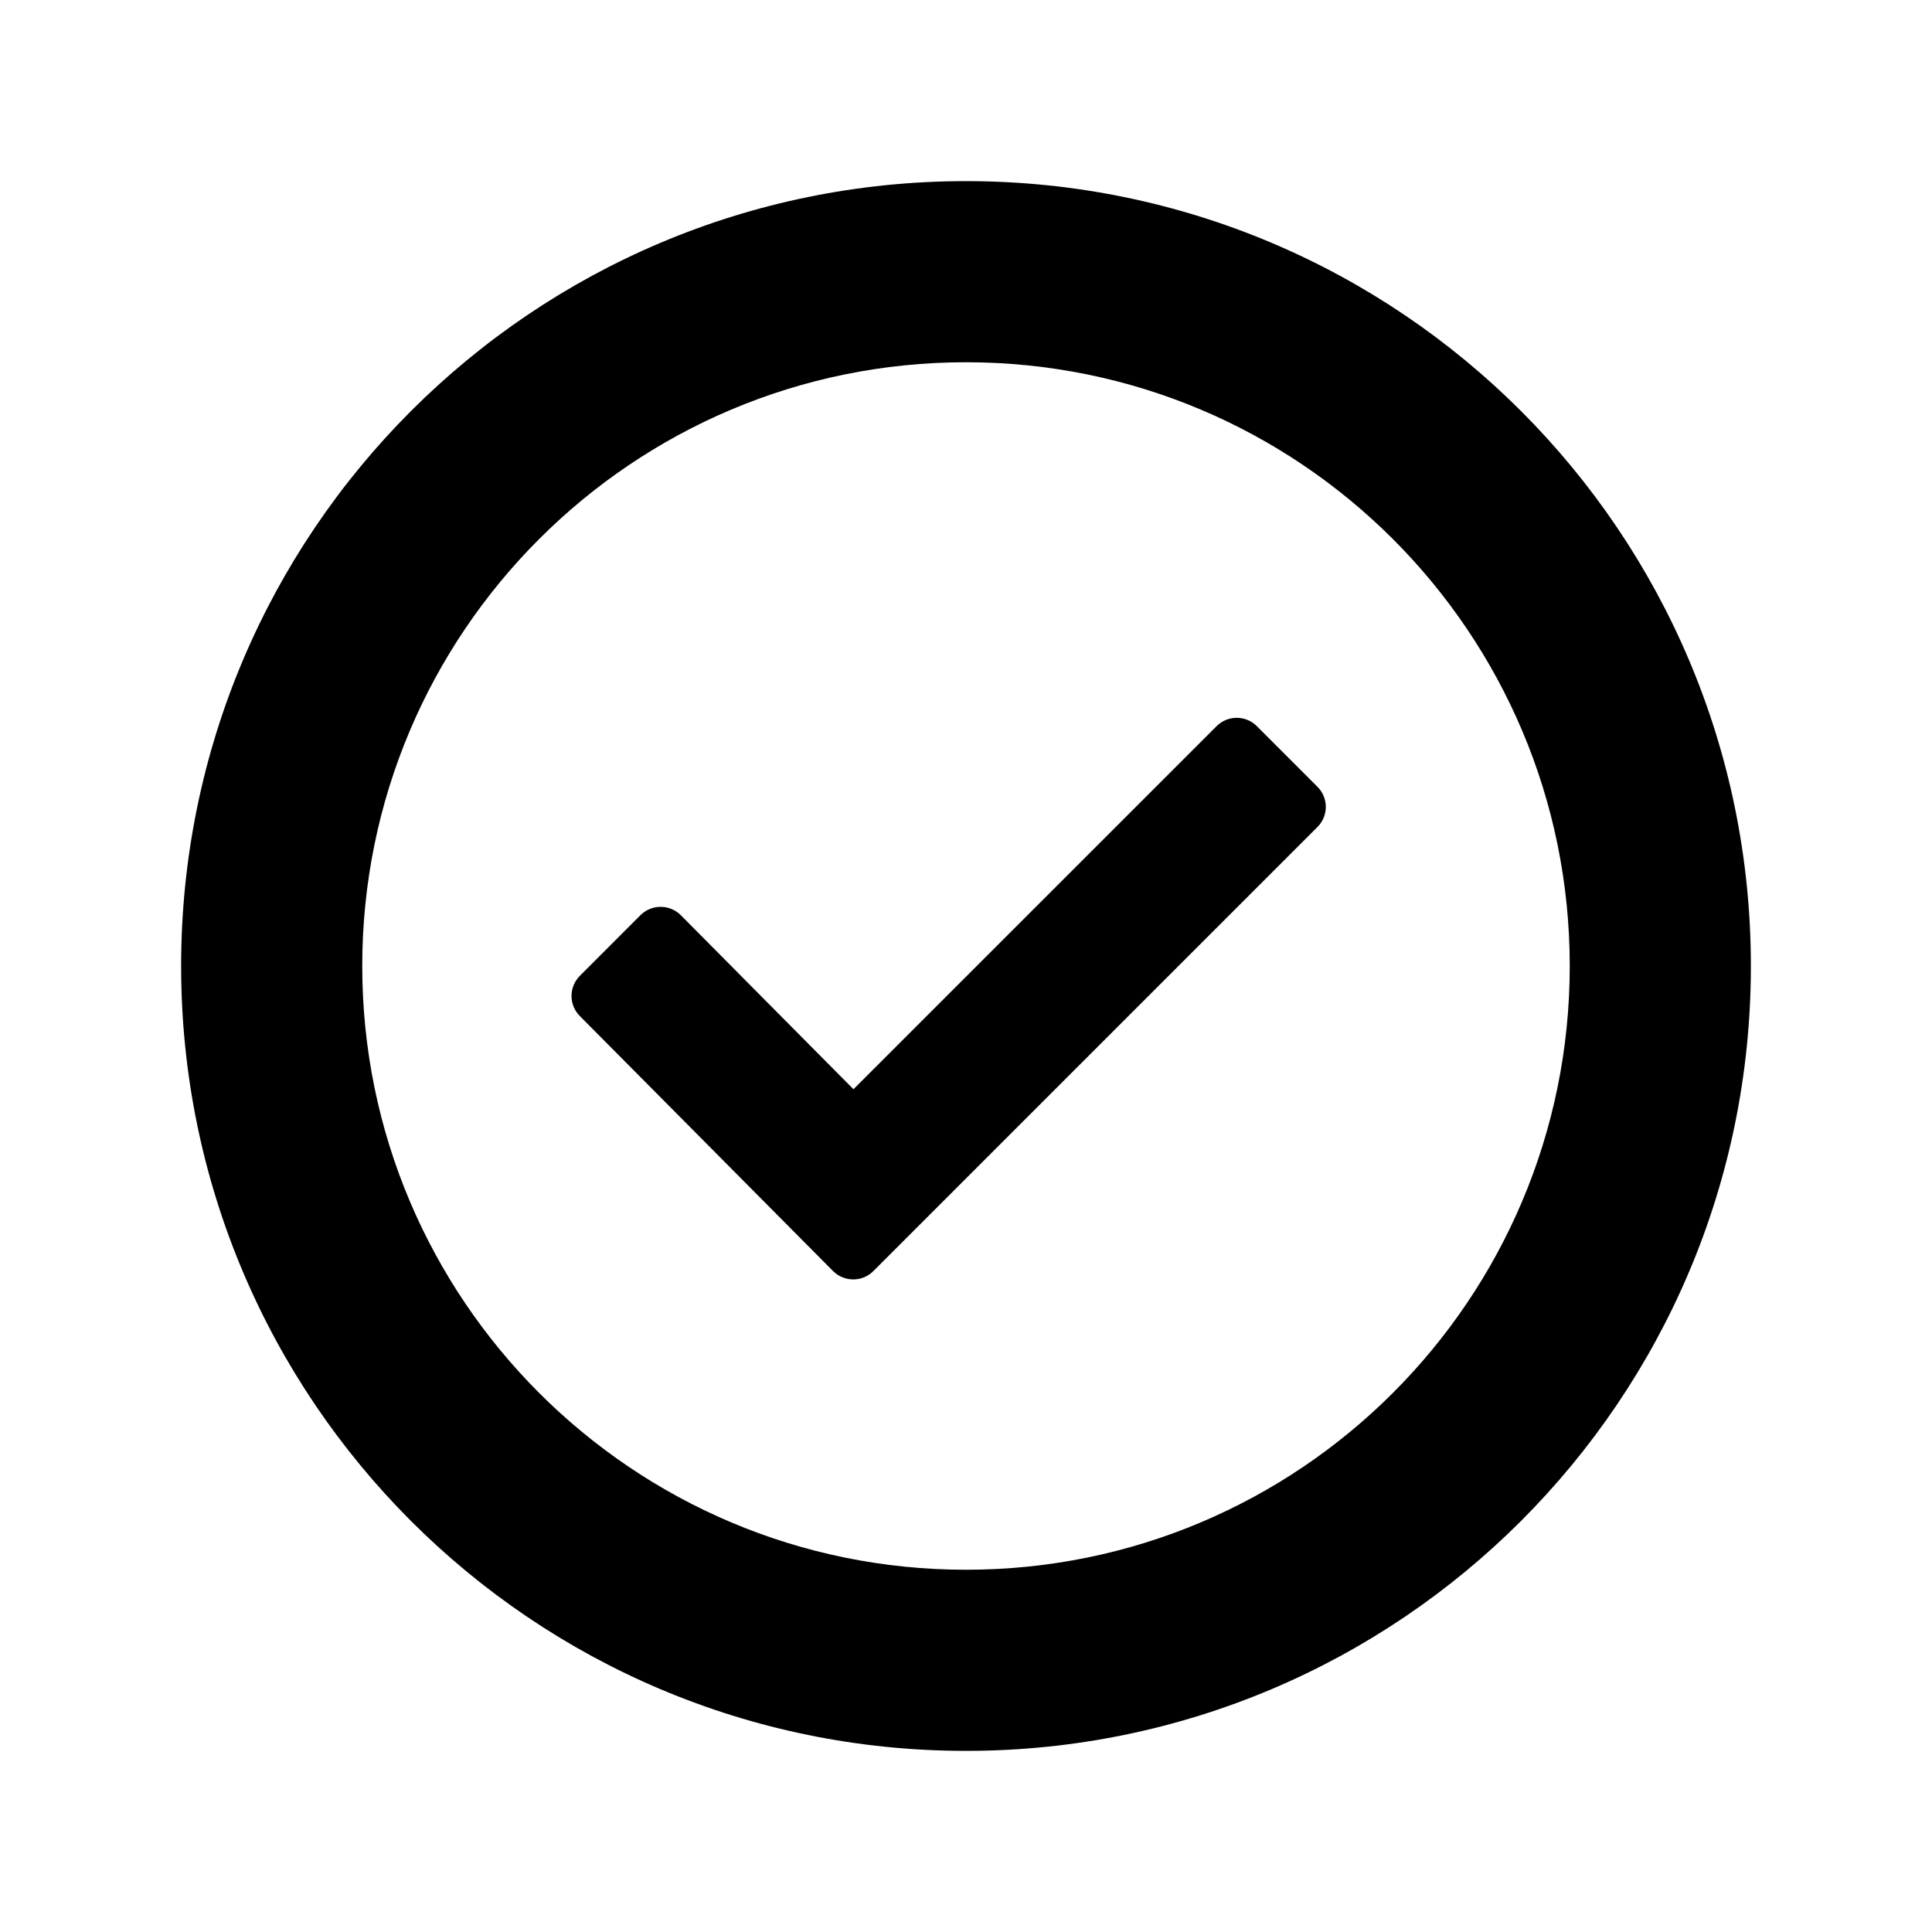
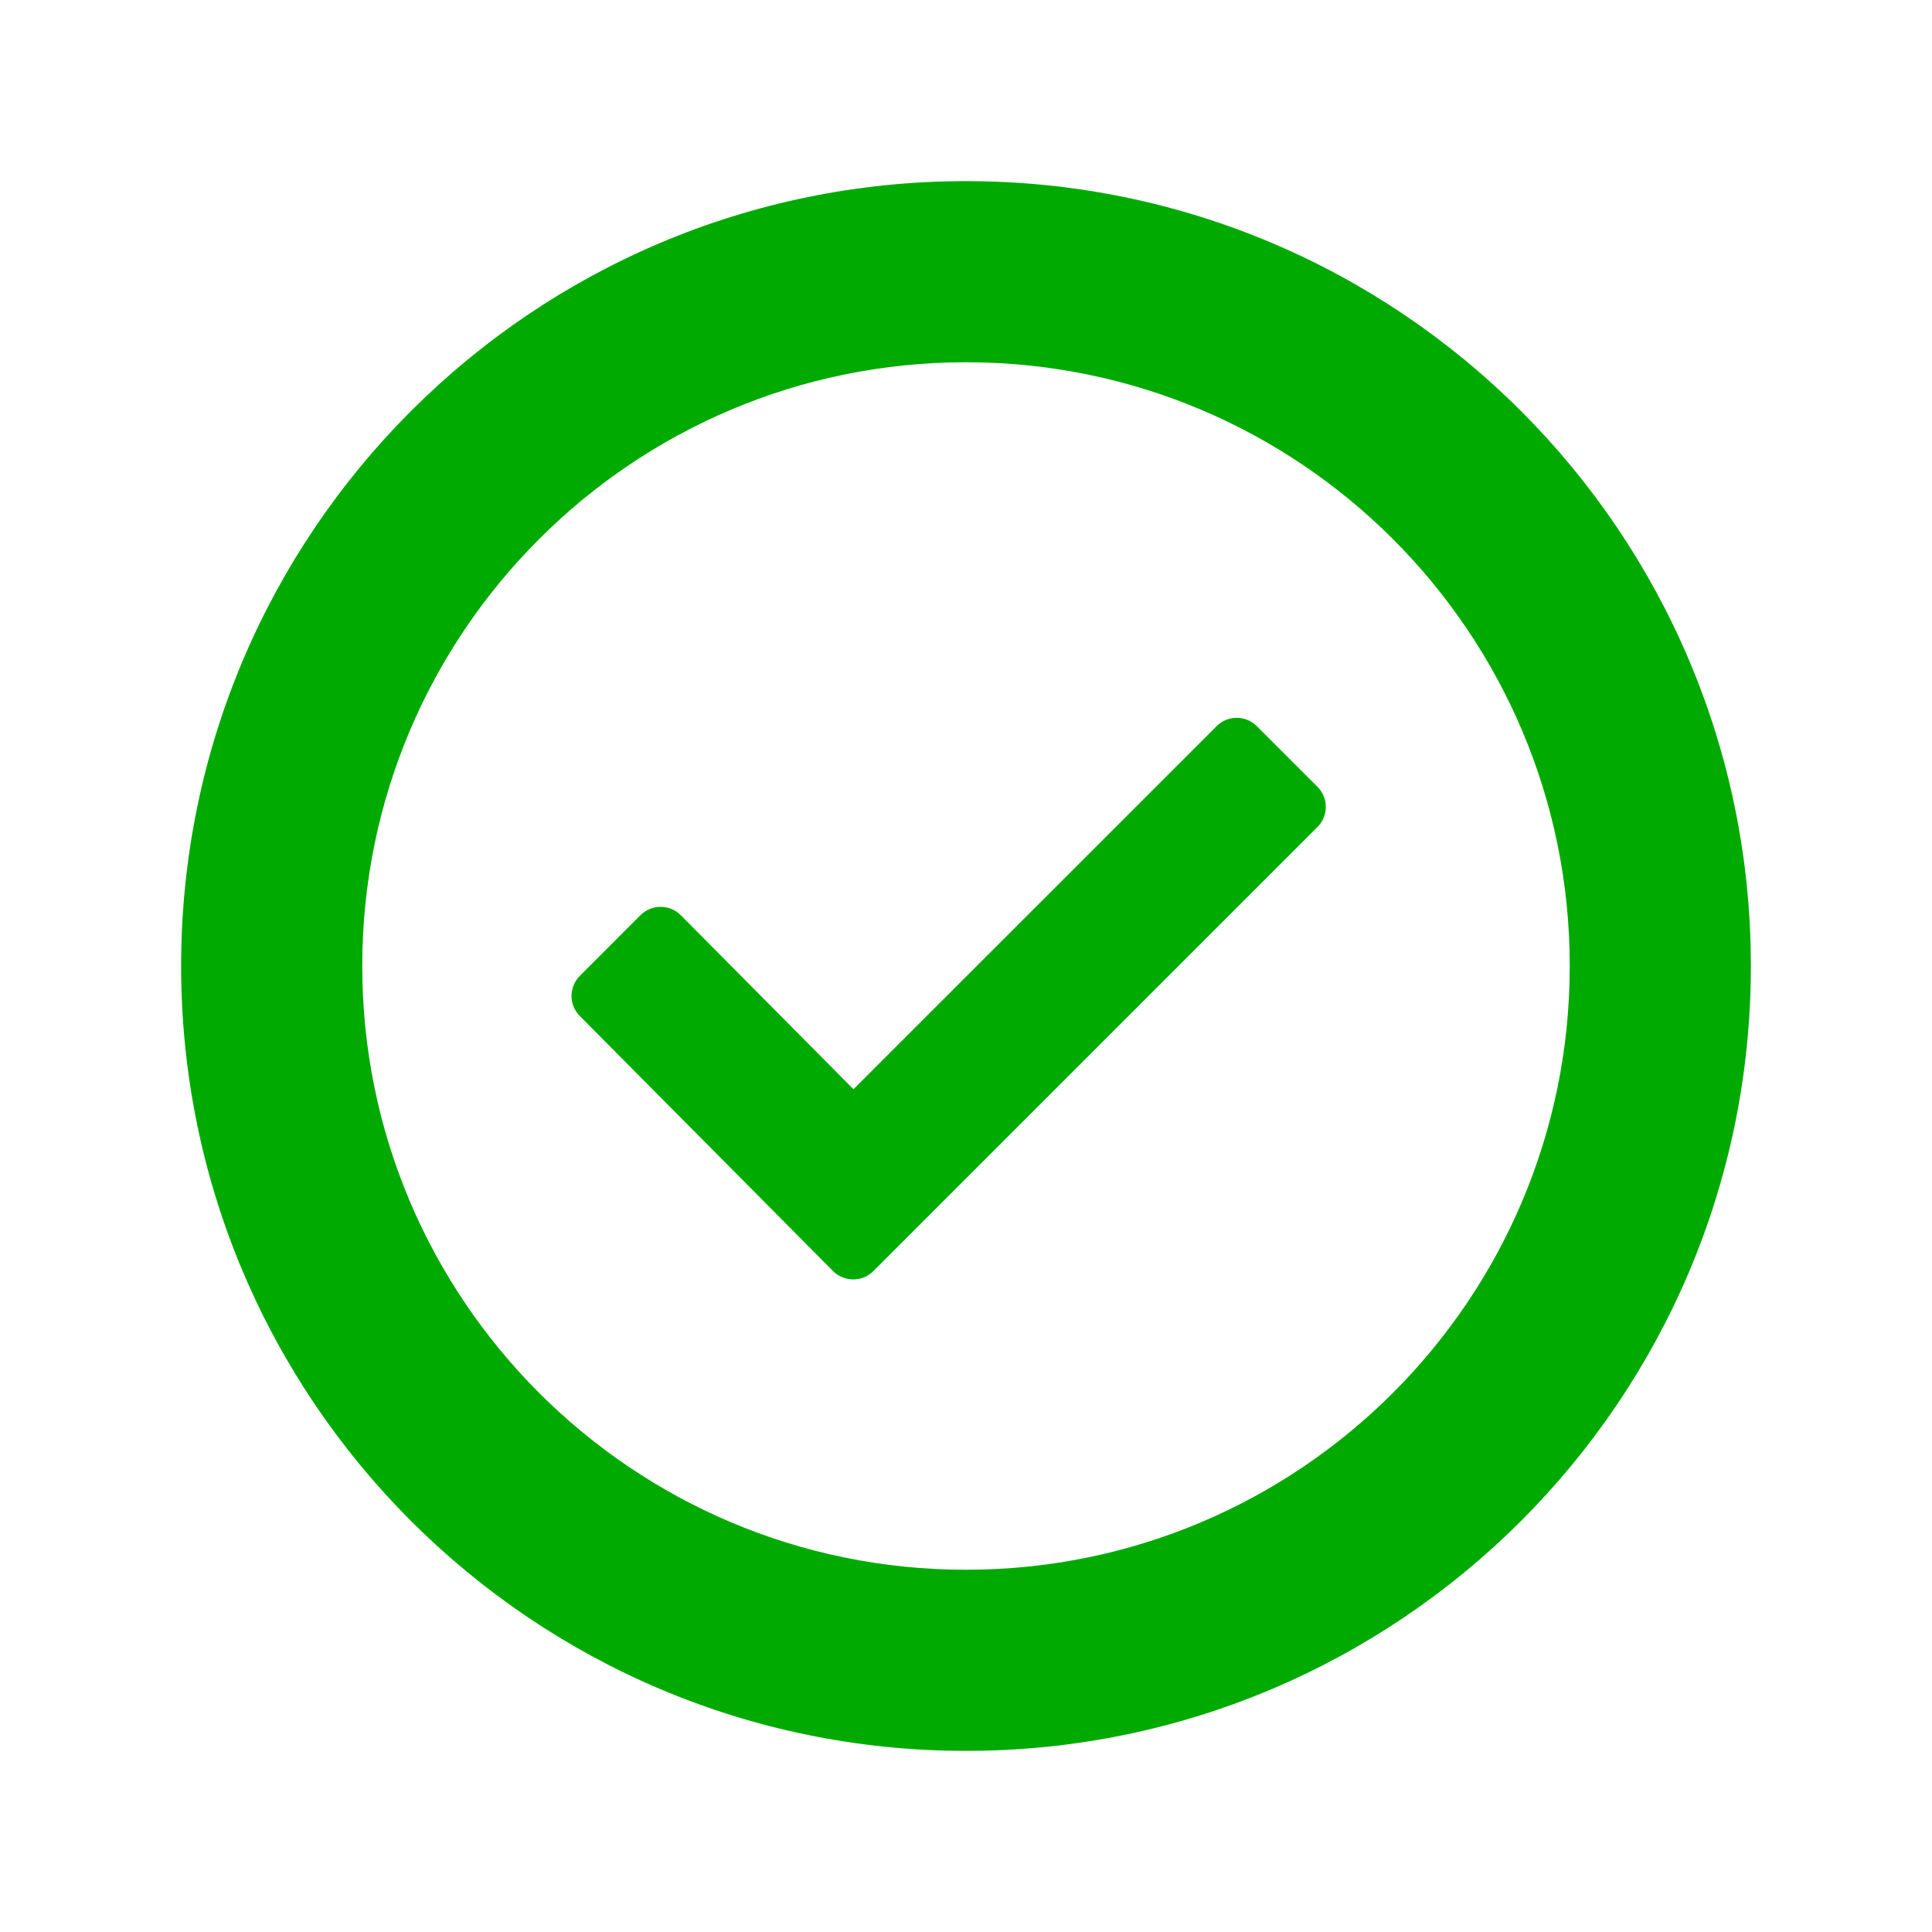
- <svg xmlns="http://www.w3.org/2000/svg" fill="#000000" width="800px" height="800px" viewBox="0 0 32 32" version="1.1">
-   <path d="M21.82 13.030l-1.002-1.002c-0.185-0.185-0.484-0.185-0.668 0l-6.014 6.013-2.859-2.882c-0.186-0.185-0.484-0.185-0.67 0l-1.002 1.003c-0.185 0.185-0.185 0.484 0 0.668l4.193 4.223c0.185 0.184 0.484 0.184 0.668 0l7.354-7.354c0.186-0.185 0.186-0.484 0-0.669zM16 3c-7.18 0-13 5.82-13 13s5.82 13 13 13 13-5.82 13-13-5.82-13-13-13zM16 26c-5.522 0-10-4.478-10-10 0-5.523 4.478-10 10-10 5.523 0 10 4.477 10 10 0 5.522-4.477 10-10 10z" />
+ <svg xmlns="http://www.w3.org/2000/svg" viewBox="0 0 32 32" version="1.1">
+   <g fill="#0a0">
+     <path d="M21.82 13.030l-1.002-1.002c-0.185-0.185-0.484-0.185-0.668 0l-6.014 6.013-2.859-2.882c-0.186-0.185-0.484-0.185-0.67 0l-1.002 1.003c-0.185 0.185-0.185 0.484 0 0.668l4.193 4.223c0.185 0.184 0.484 0.184 0.668 0l7.354-7.354c0.186-0.185 0.186-0.484 0-0.669zM16 3c-7.18 0-13 5.82-13 13s5.82 13 13 13 13-5.82 13-13-5.82-13-13-13zM16 26c-5.522 0-10-4.478-10-10 0-5.523 4.478-10 10-10 5.523 0 10 4.477 10 10 0 5.522-4.477 10-10 10z" />
+   </g>
</svg>
